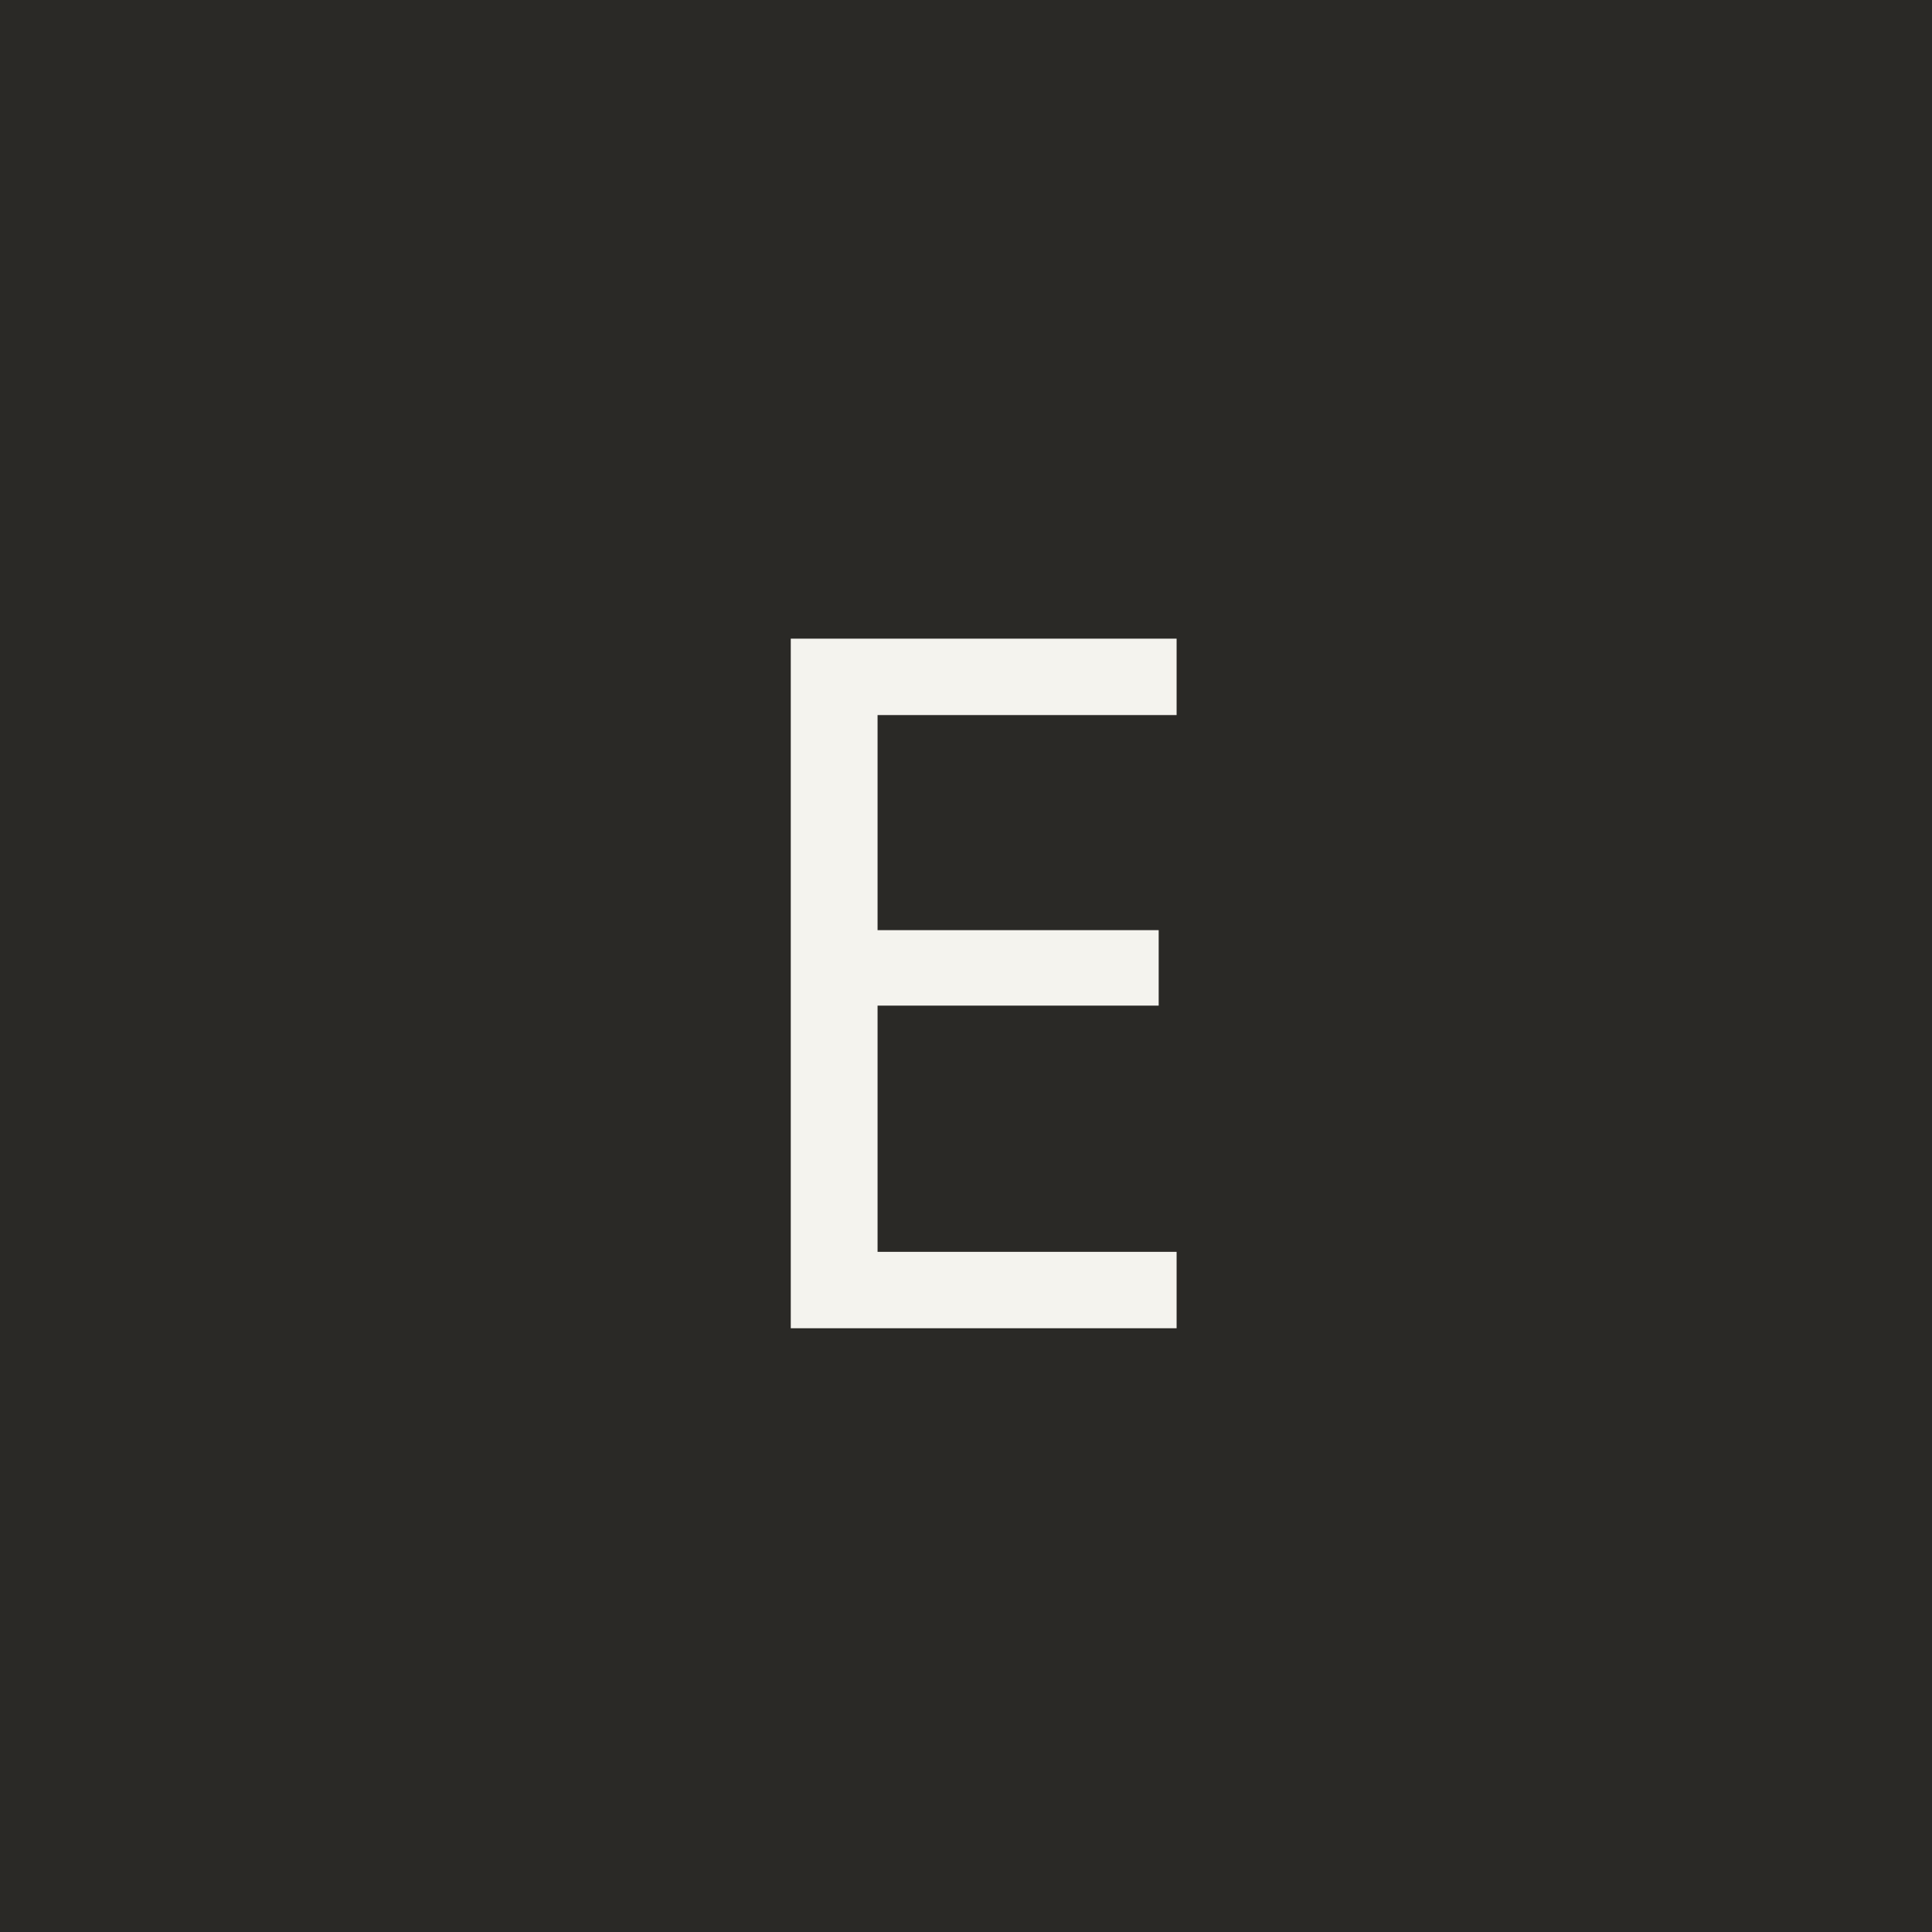
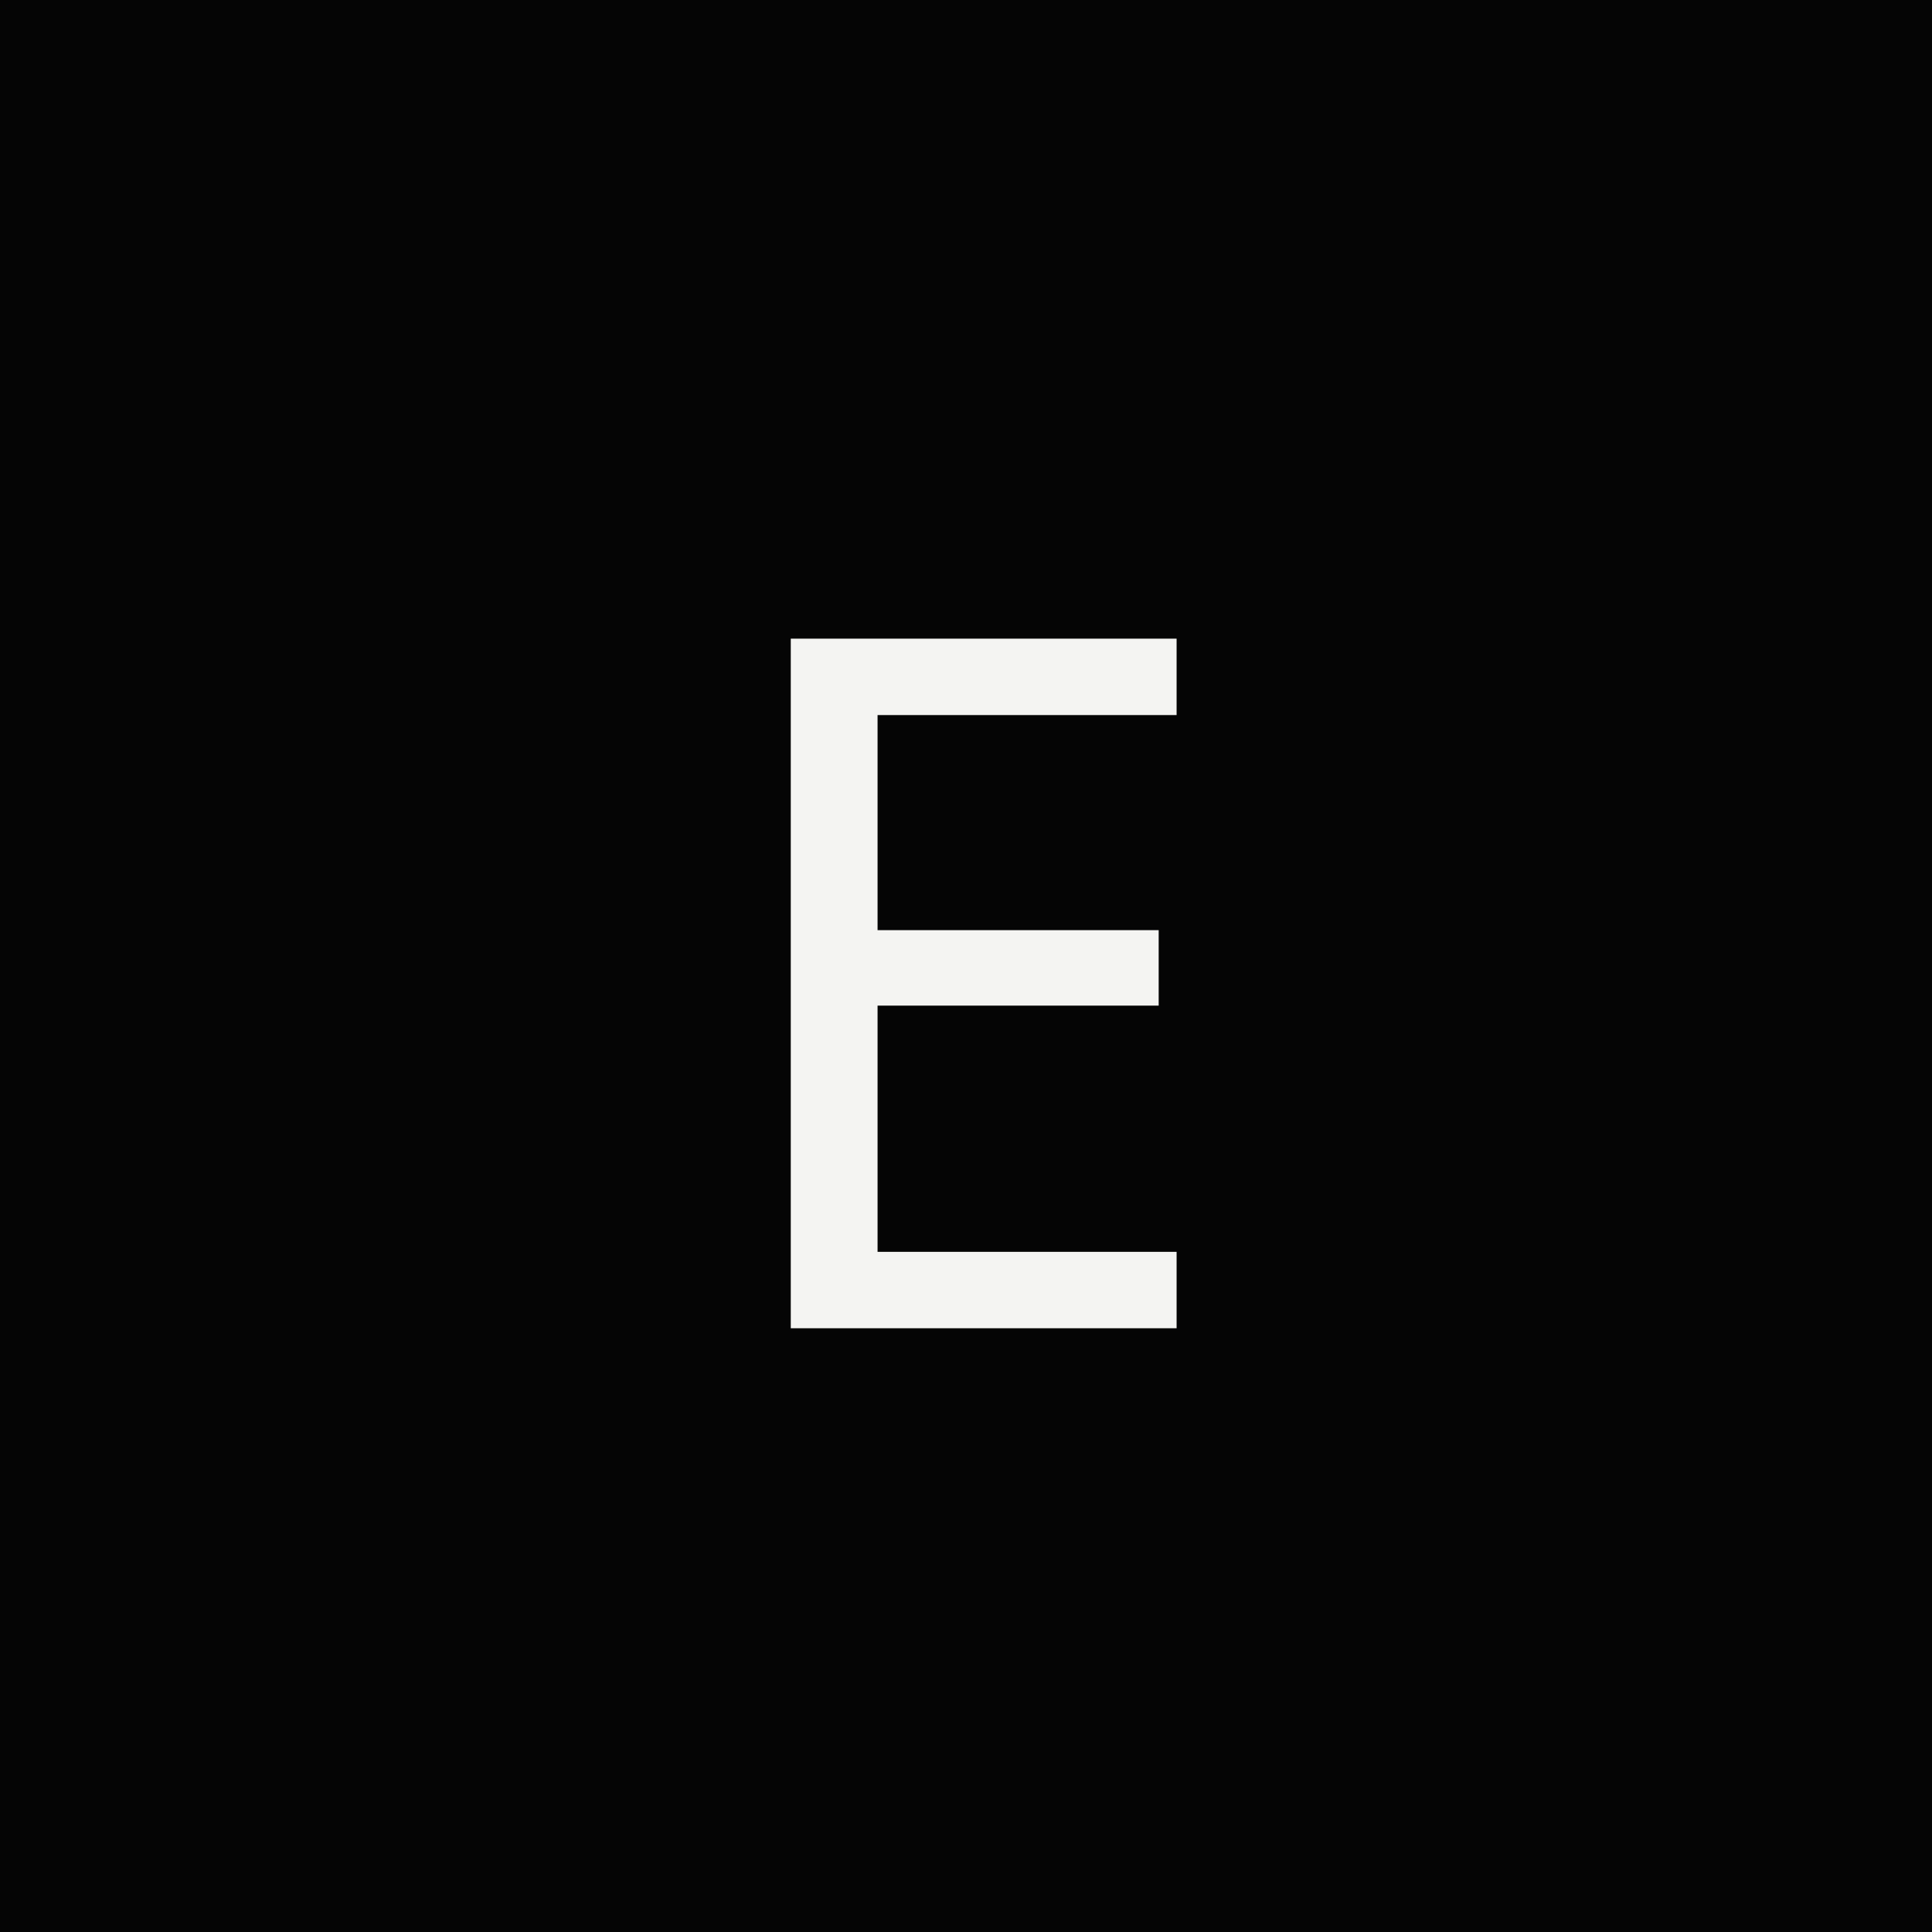
<svg xmlns="http://www.w3.org/2000/svg" viewBox="0 0 32 32" role="img" aria-label="Estuary Systems">
-   <rect width="32" height="32" fill="#2a2926" />
-   <text x="16" y="22" text-anchor="middle" fill="#f4f3ee" font-size="16" font-family="ui-sans-serif, system-ui, sans-serif">E</text>
+   <rect width="32" height="32" fill="#050505" />
+   <text x="16" y="22" text-anchor="middle" fill="#f4f4f2" font-size="16" font-family="ui-sans-serif, system-ui, sans-serif">E</text>
</svg>
